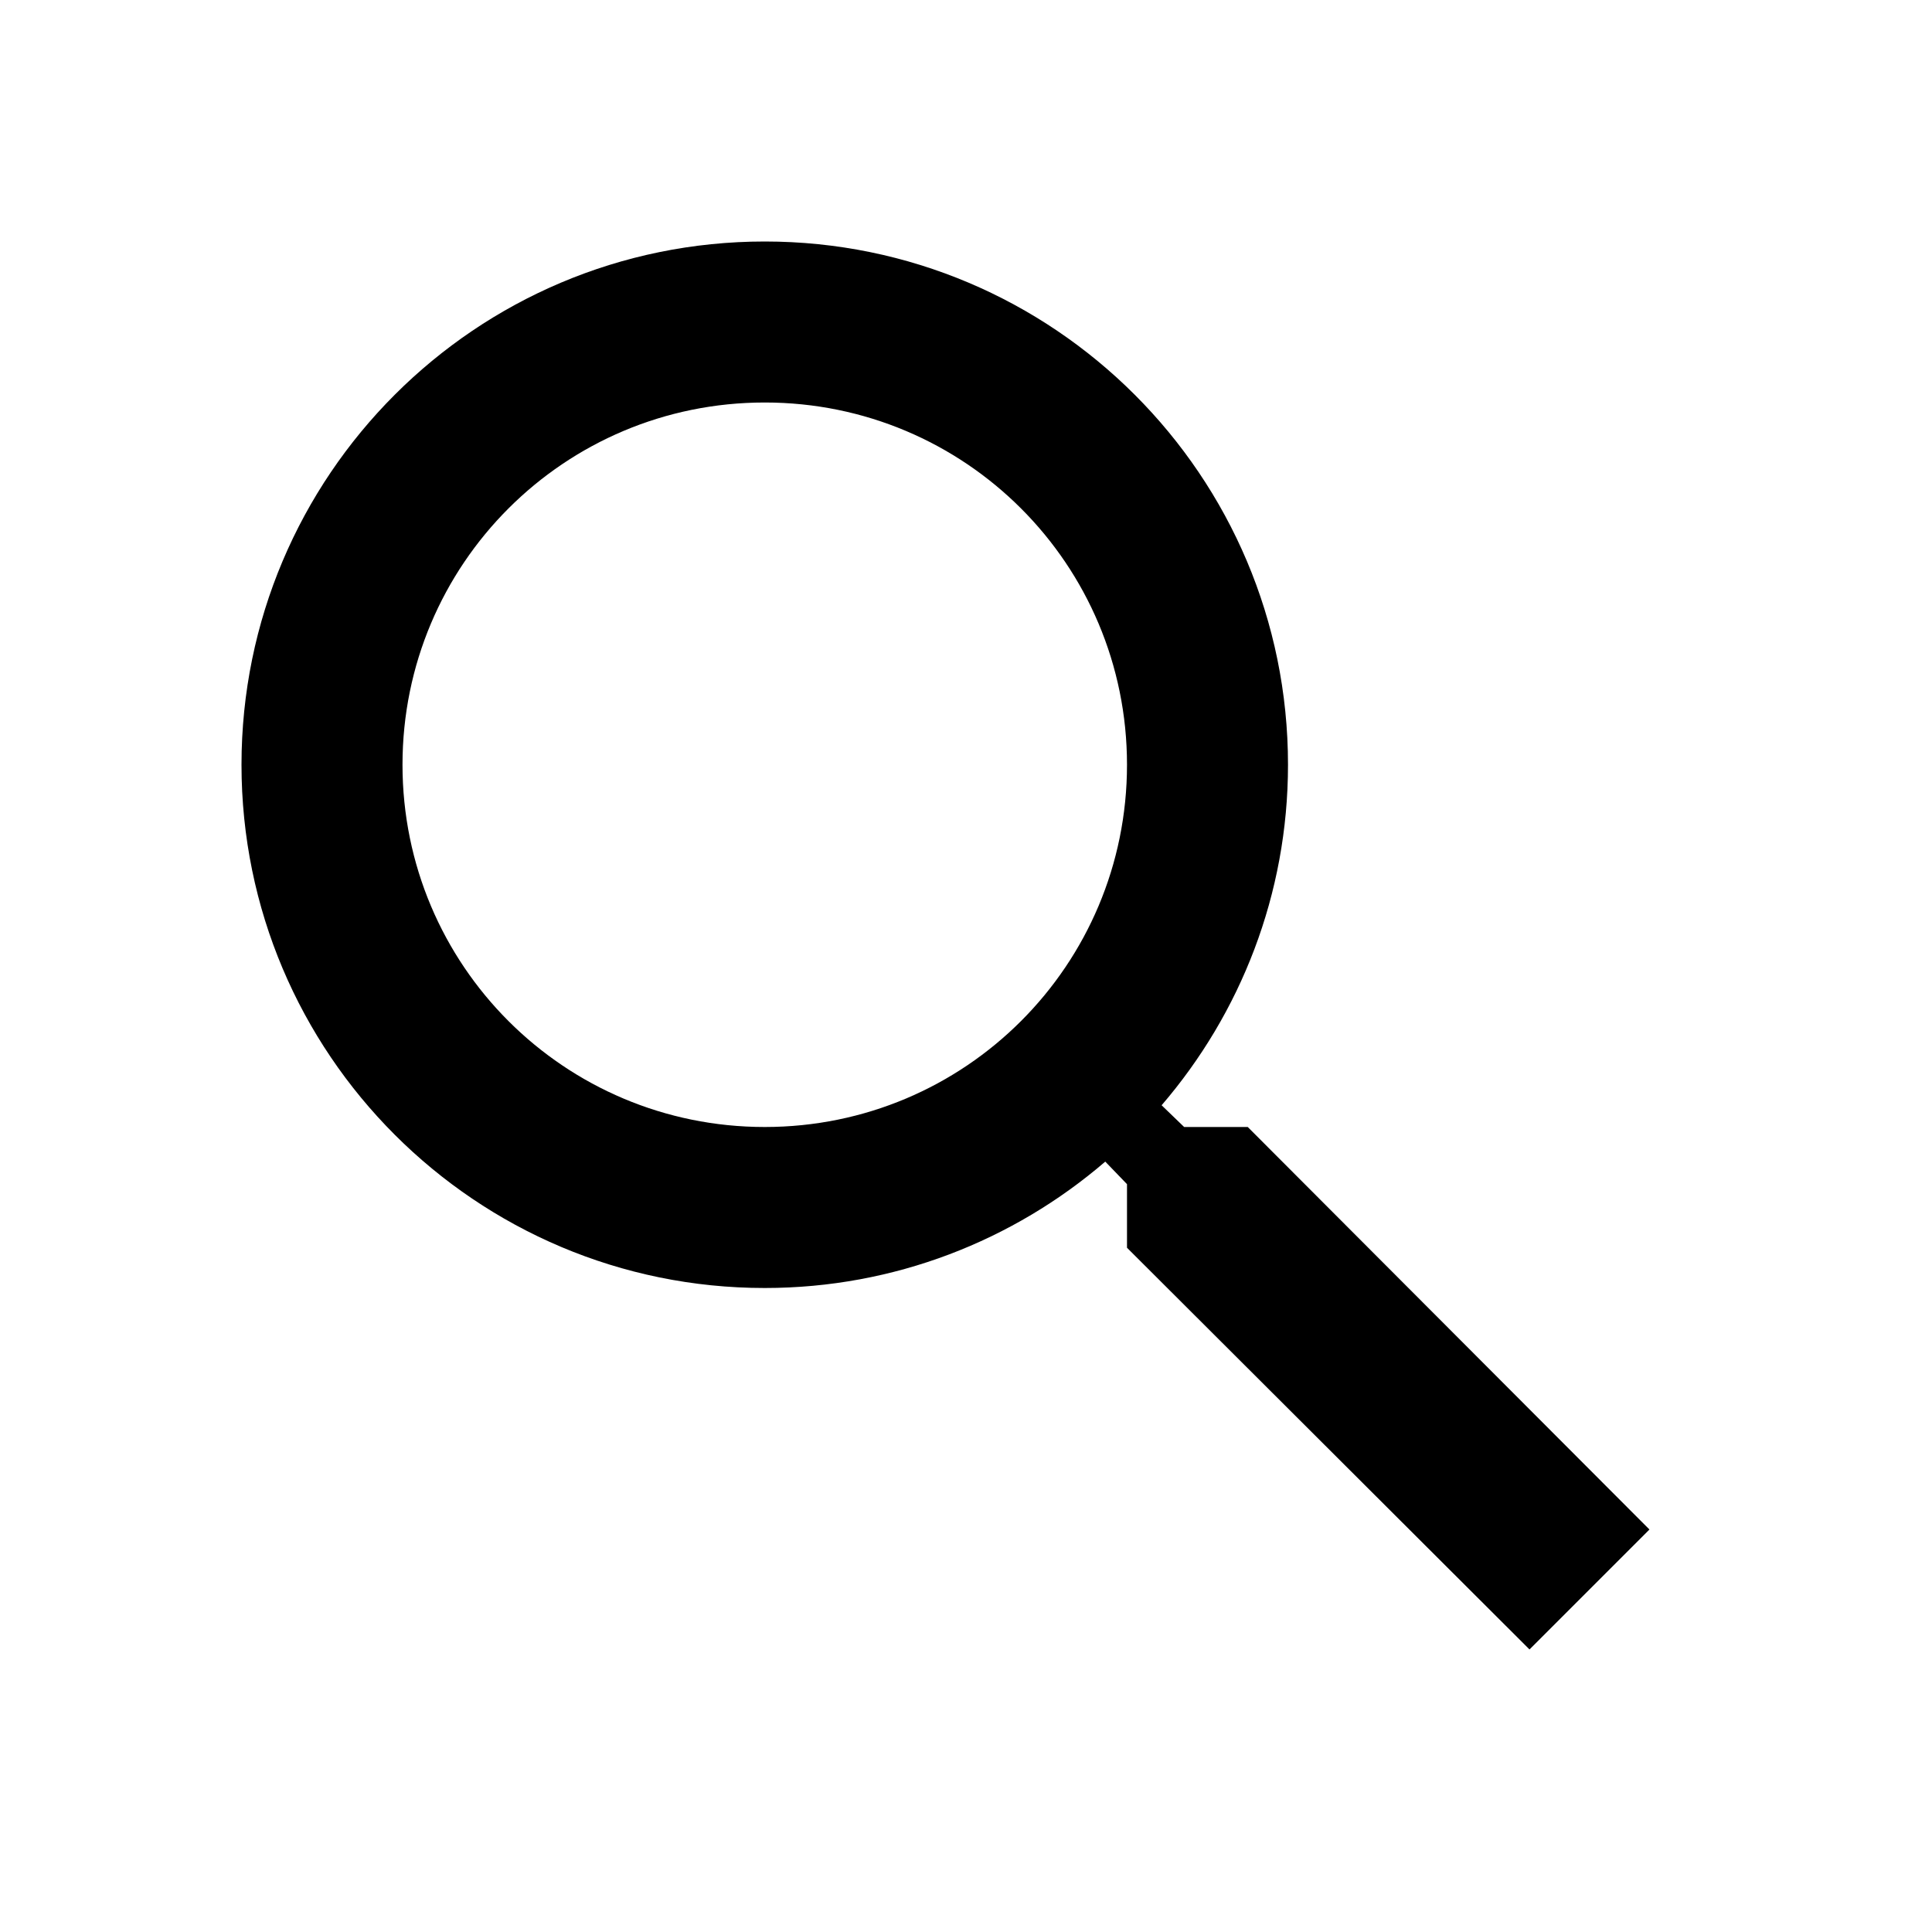
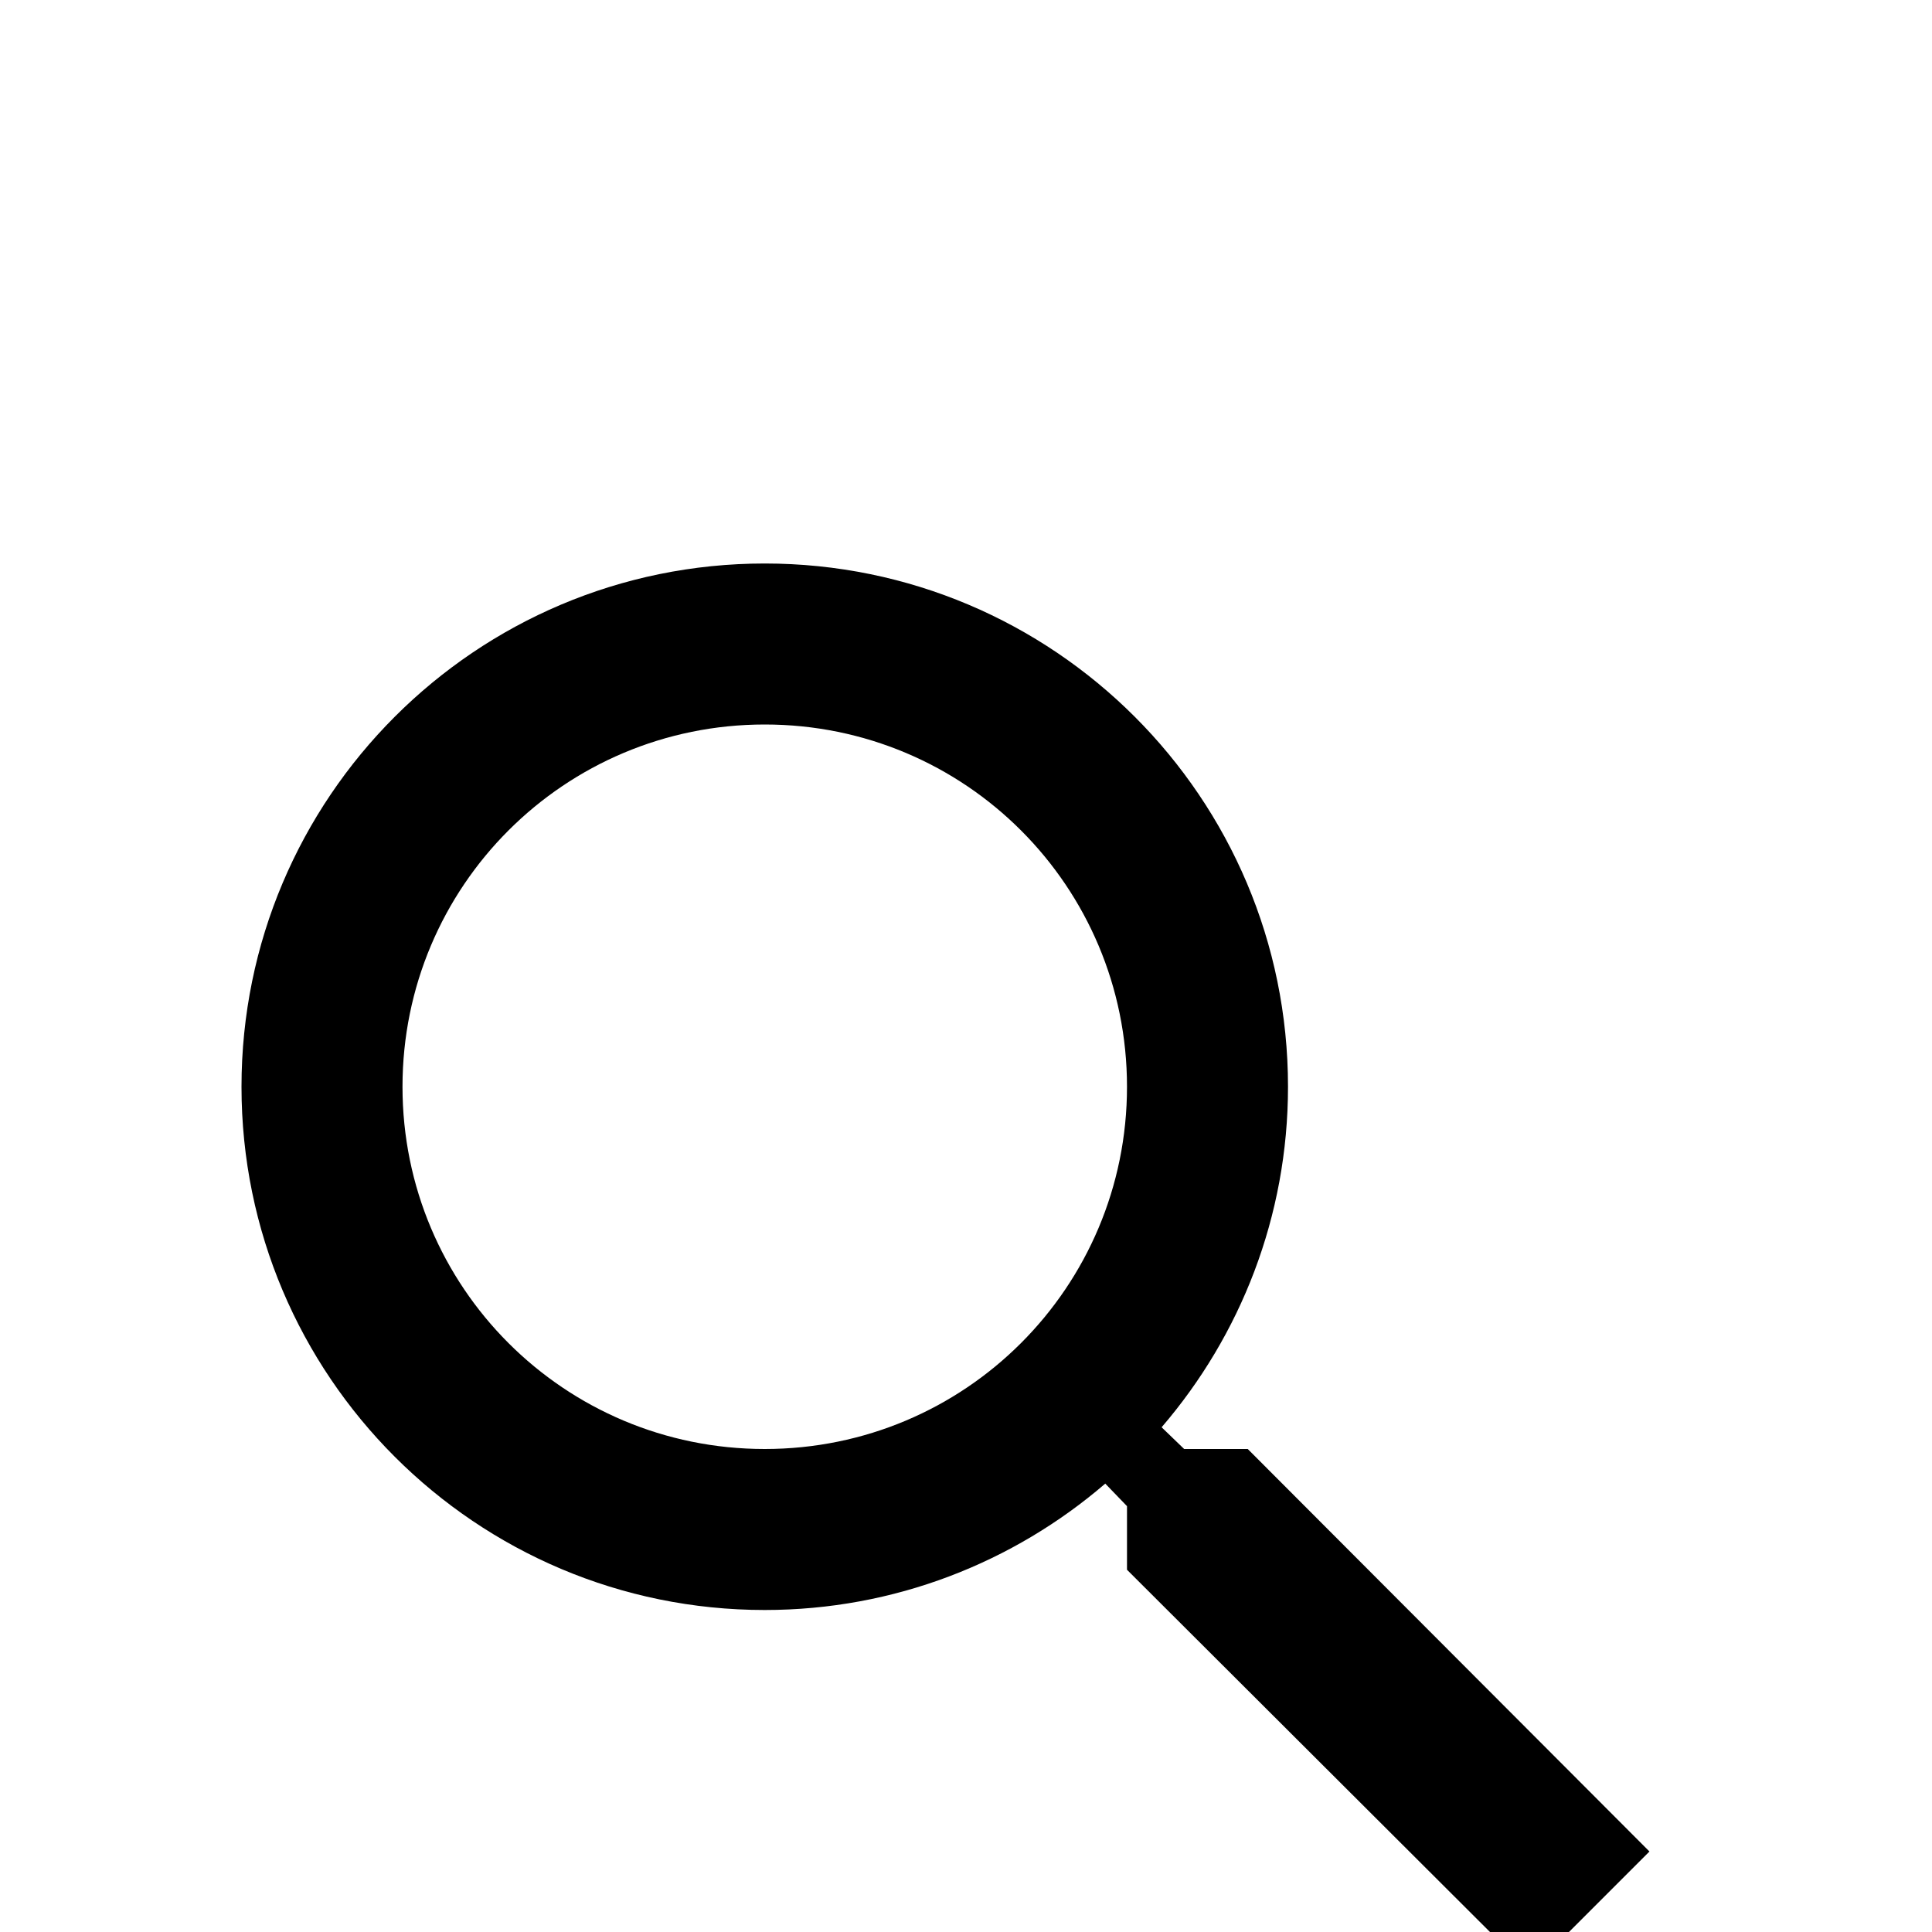
- <svg xmlns="http://www.w3.org/2000/svg" height="18px" viewBox="0 0 24 24" width="18px">
+ <svg xmlns="http://www.w3.org/2000/svg" height="18px" viewBox="0 0 24 16" width="18px">
  <path d="M0 0h24v24H0V0z" fill="none" />
  <path d="M15.5 14h-.79l-.28-.27C15.41 12.59 16 11.11 16 9.5 16 5.91 13.09 3 9.5 3S3 5.91 3 9.5 5.91 16 9.5 16c1.61 0 3.09-.59 4.23-1.57l.27.28v.79l5 4.99L20.49 19l-4.99-5zm-6 0C7.01 14 5 11.99 5 9.5S7.01 5 9.5 5 14 7.01 14 9.5 11.99 14 9.5 14z" />
</svg>
